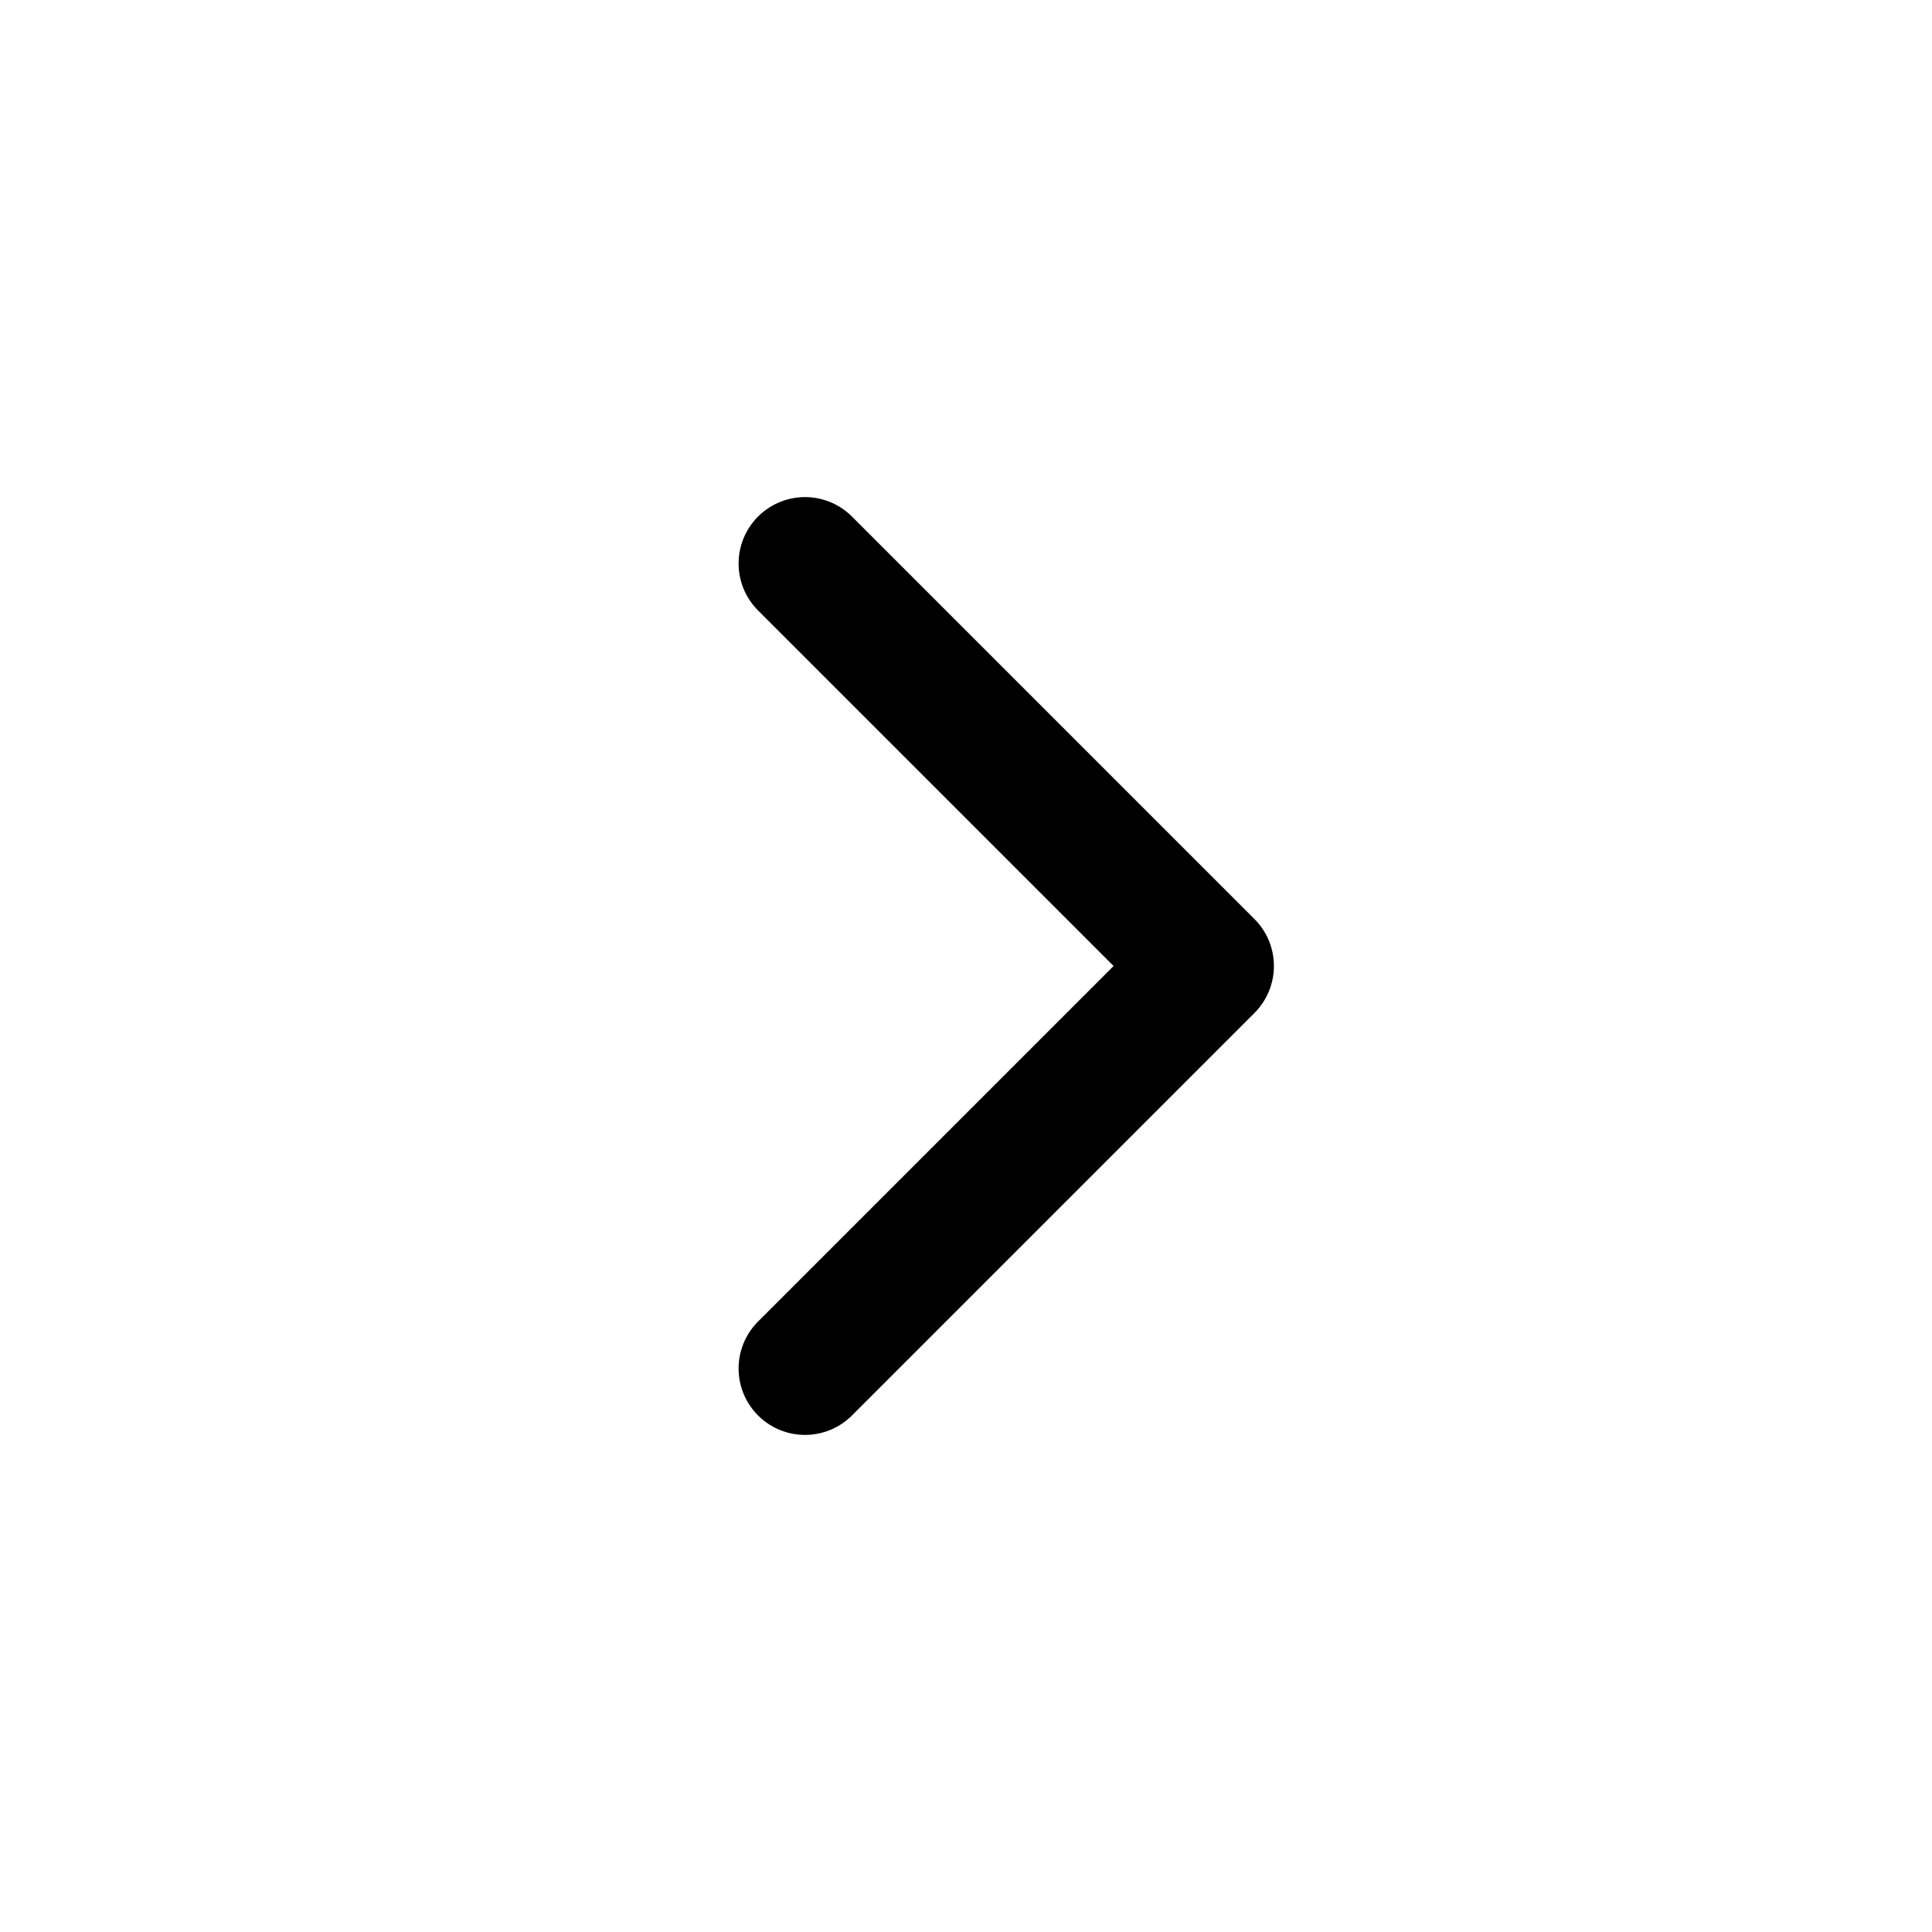
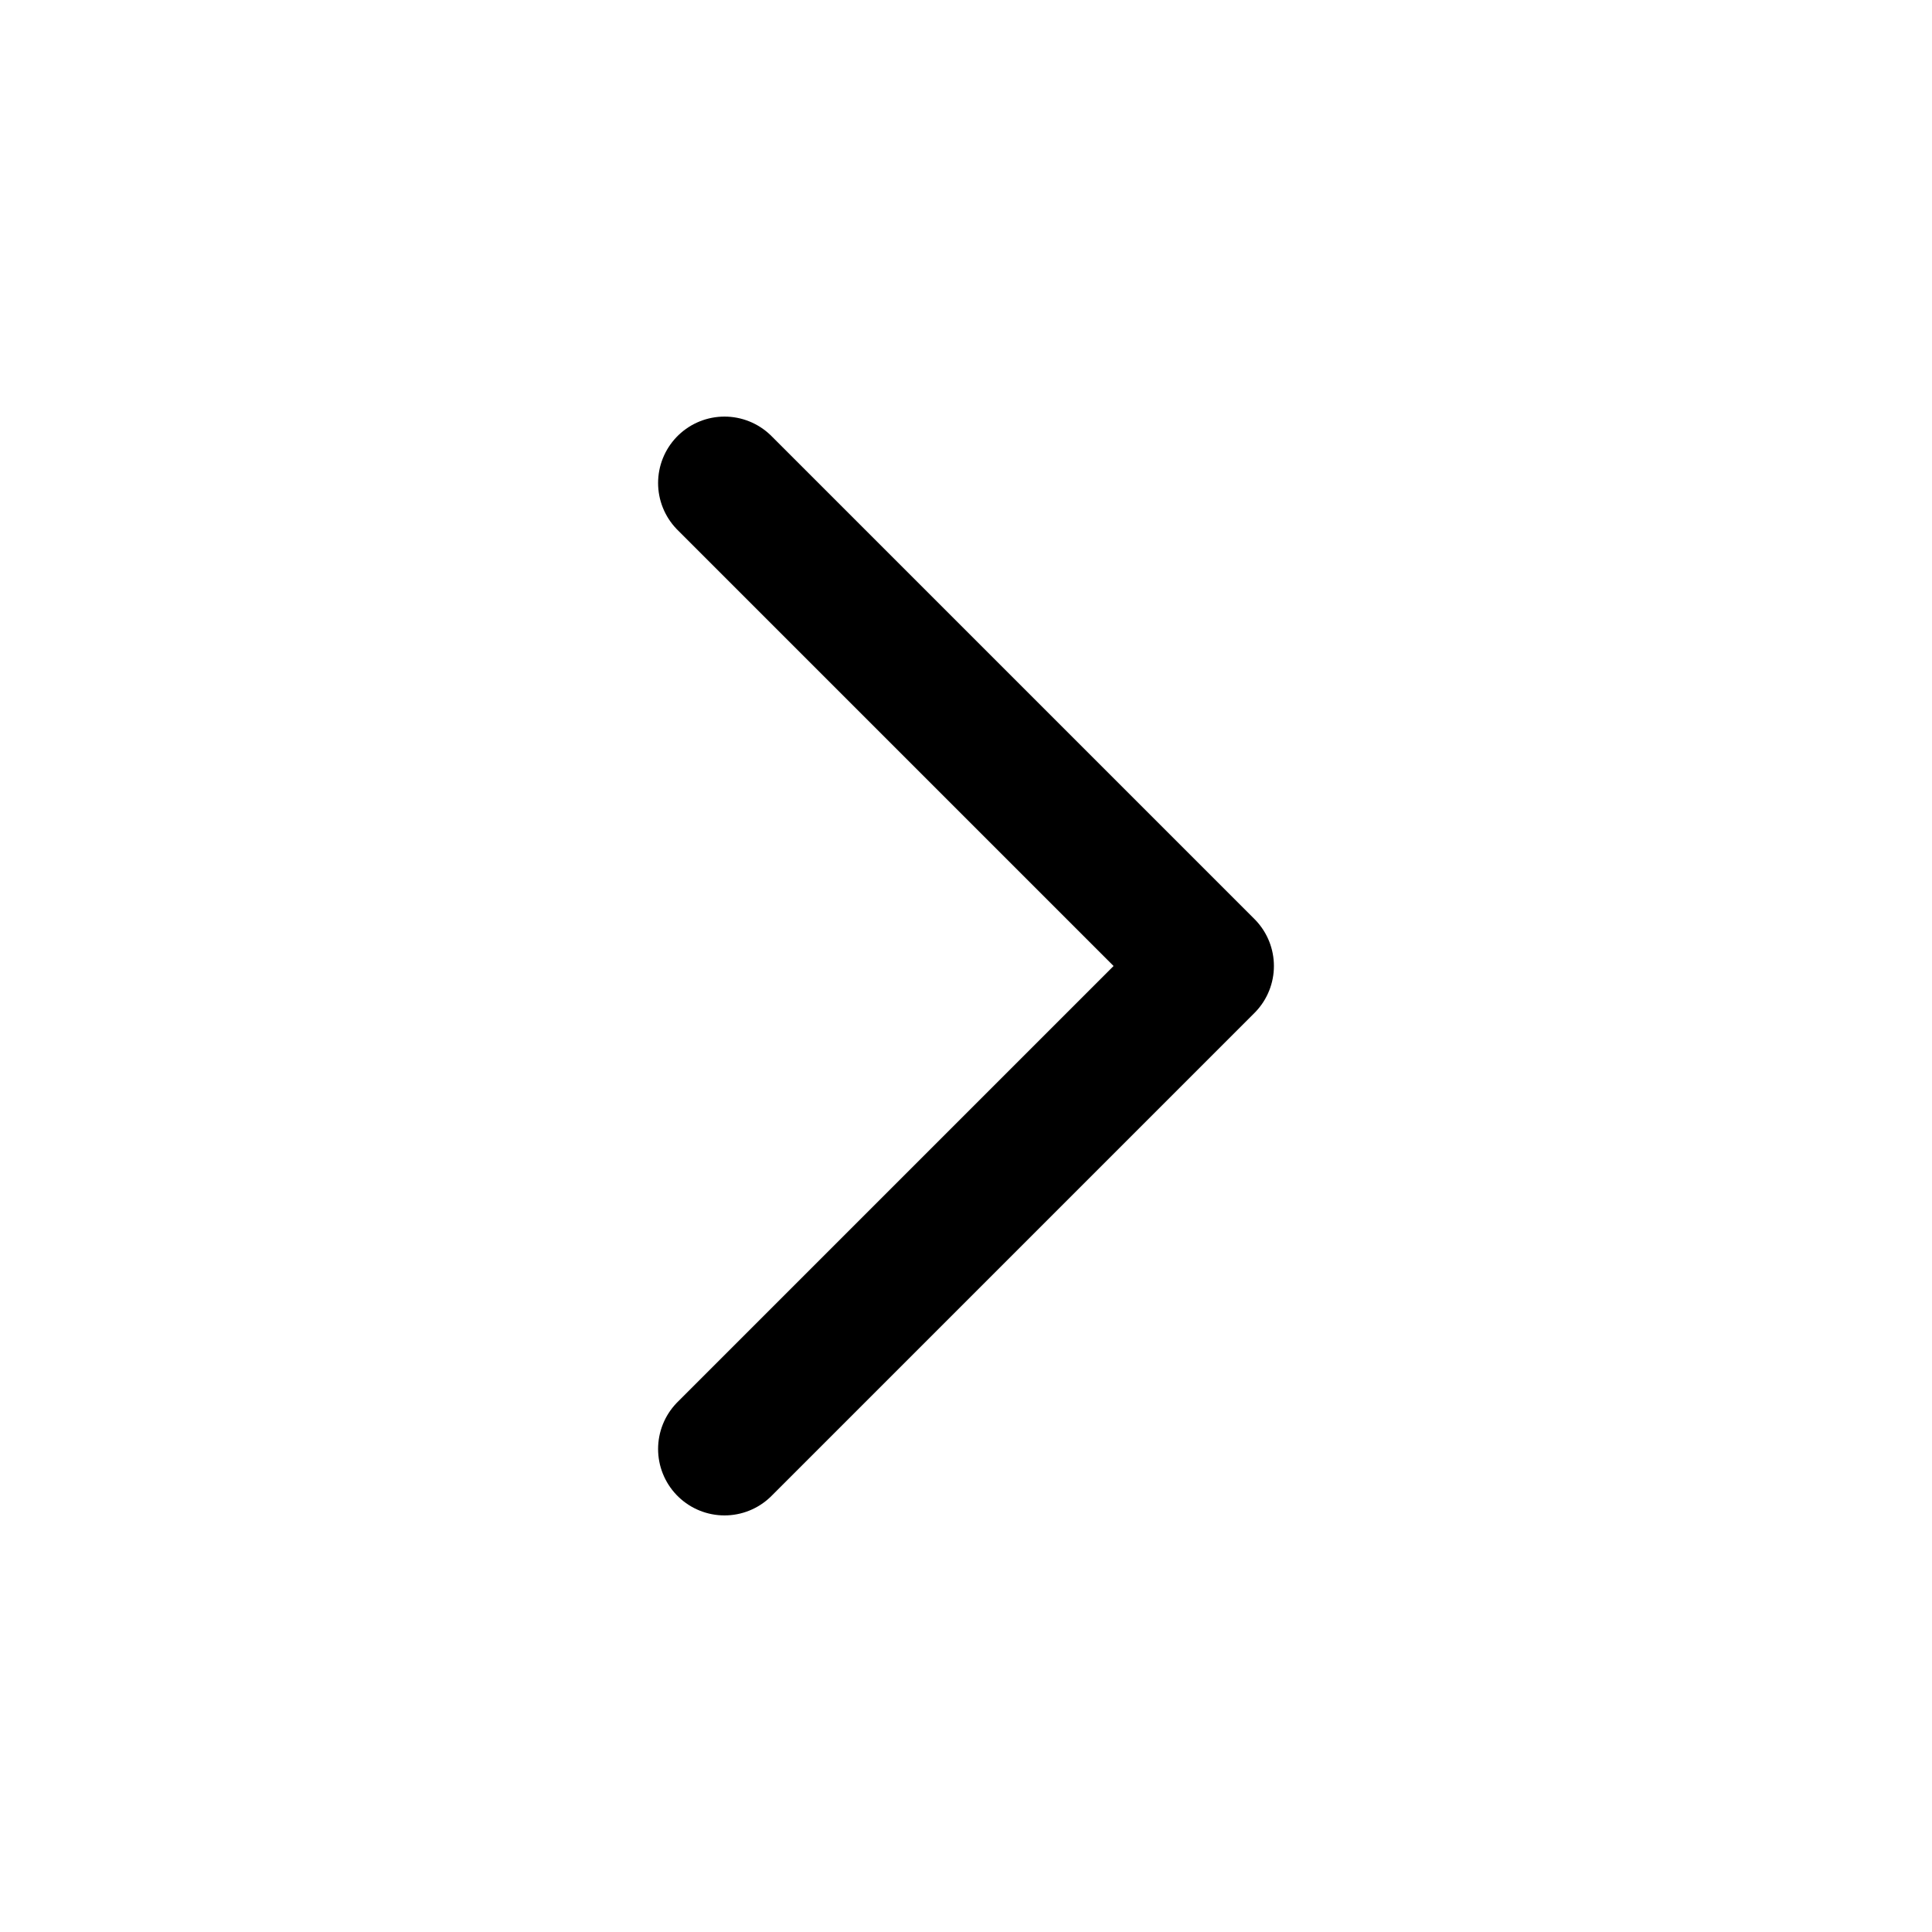
<svg xmlns="http://www.w3.org/2000/svg" width="24" height="24" viewBox="0 0 24 24" fill="none" stroke="currentColor" stroke-width="1.65" stroke-linecap="round" stroke-linejoin="round">
-   <path d="m10 7 5 5-5 5" />
+   <path d="m9 6 6 6-6 6" />
</svg>
